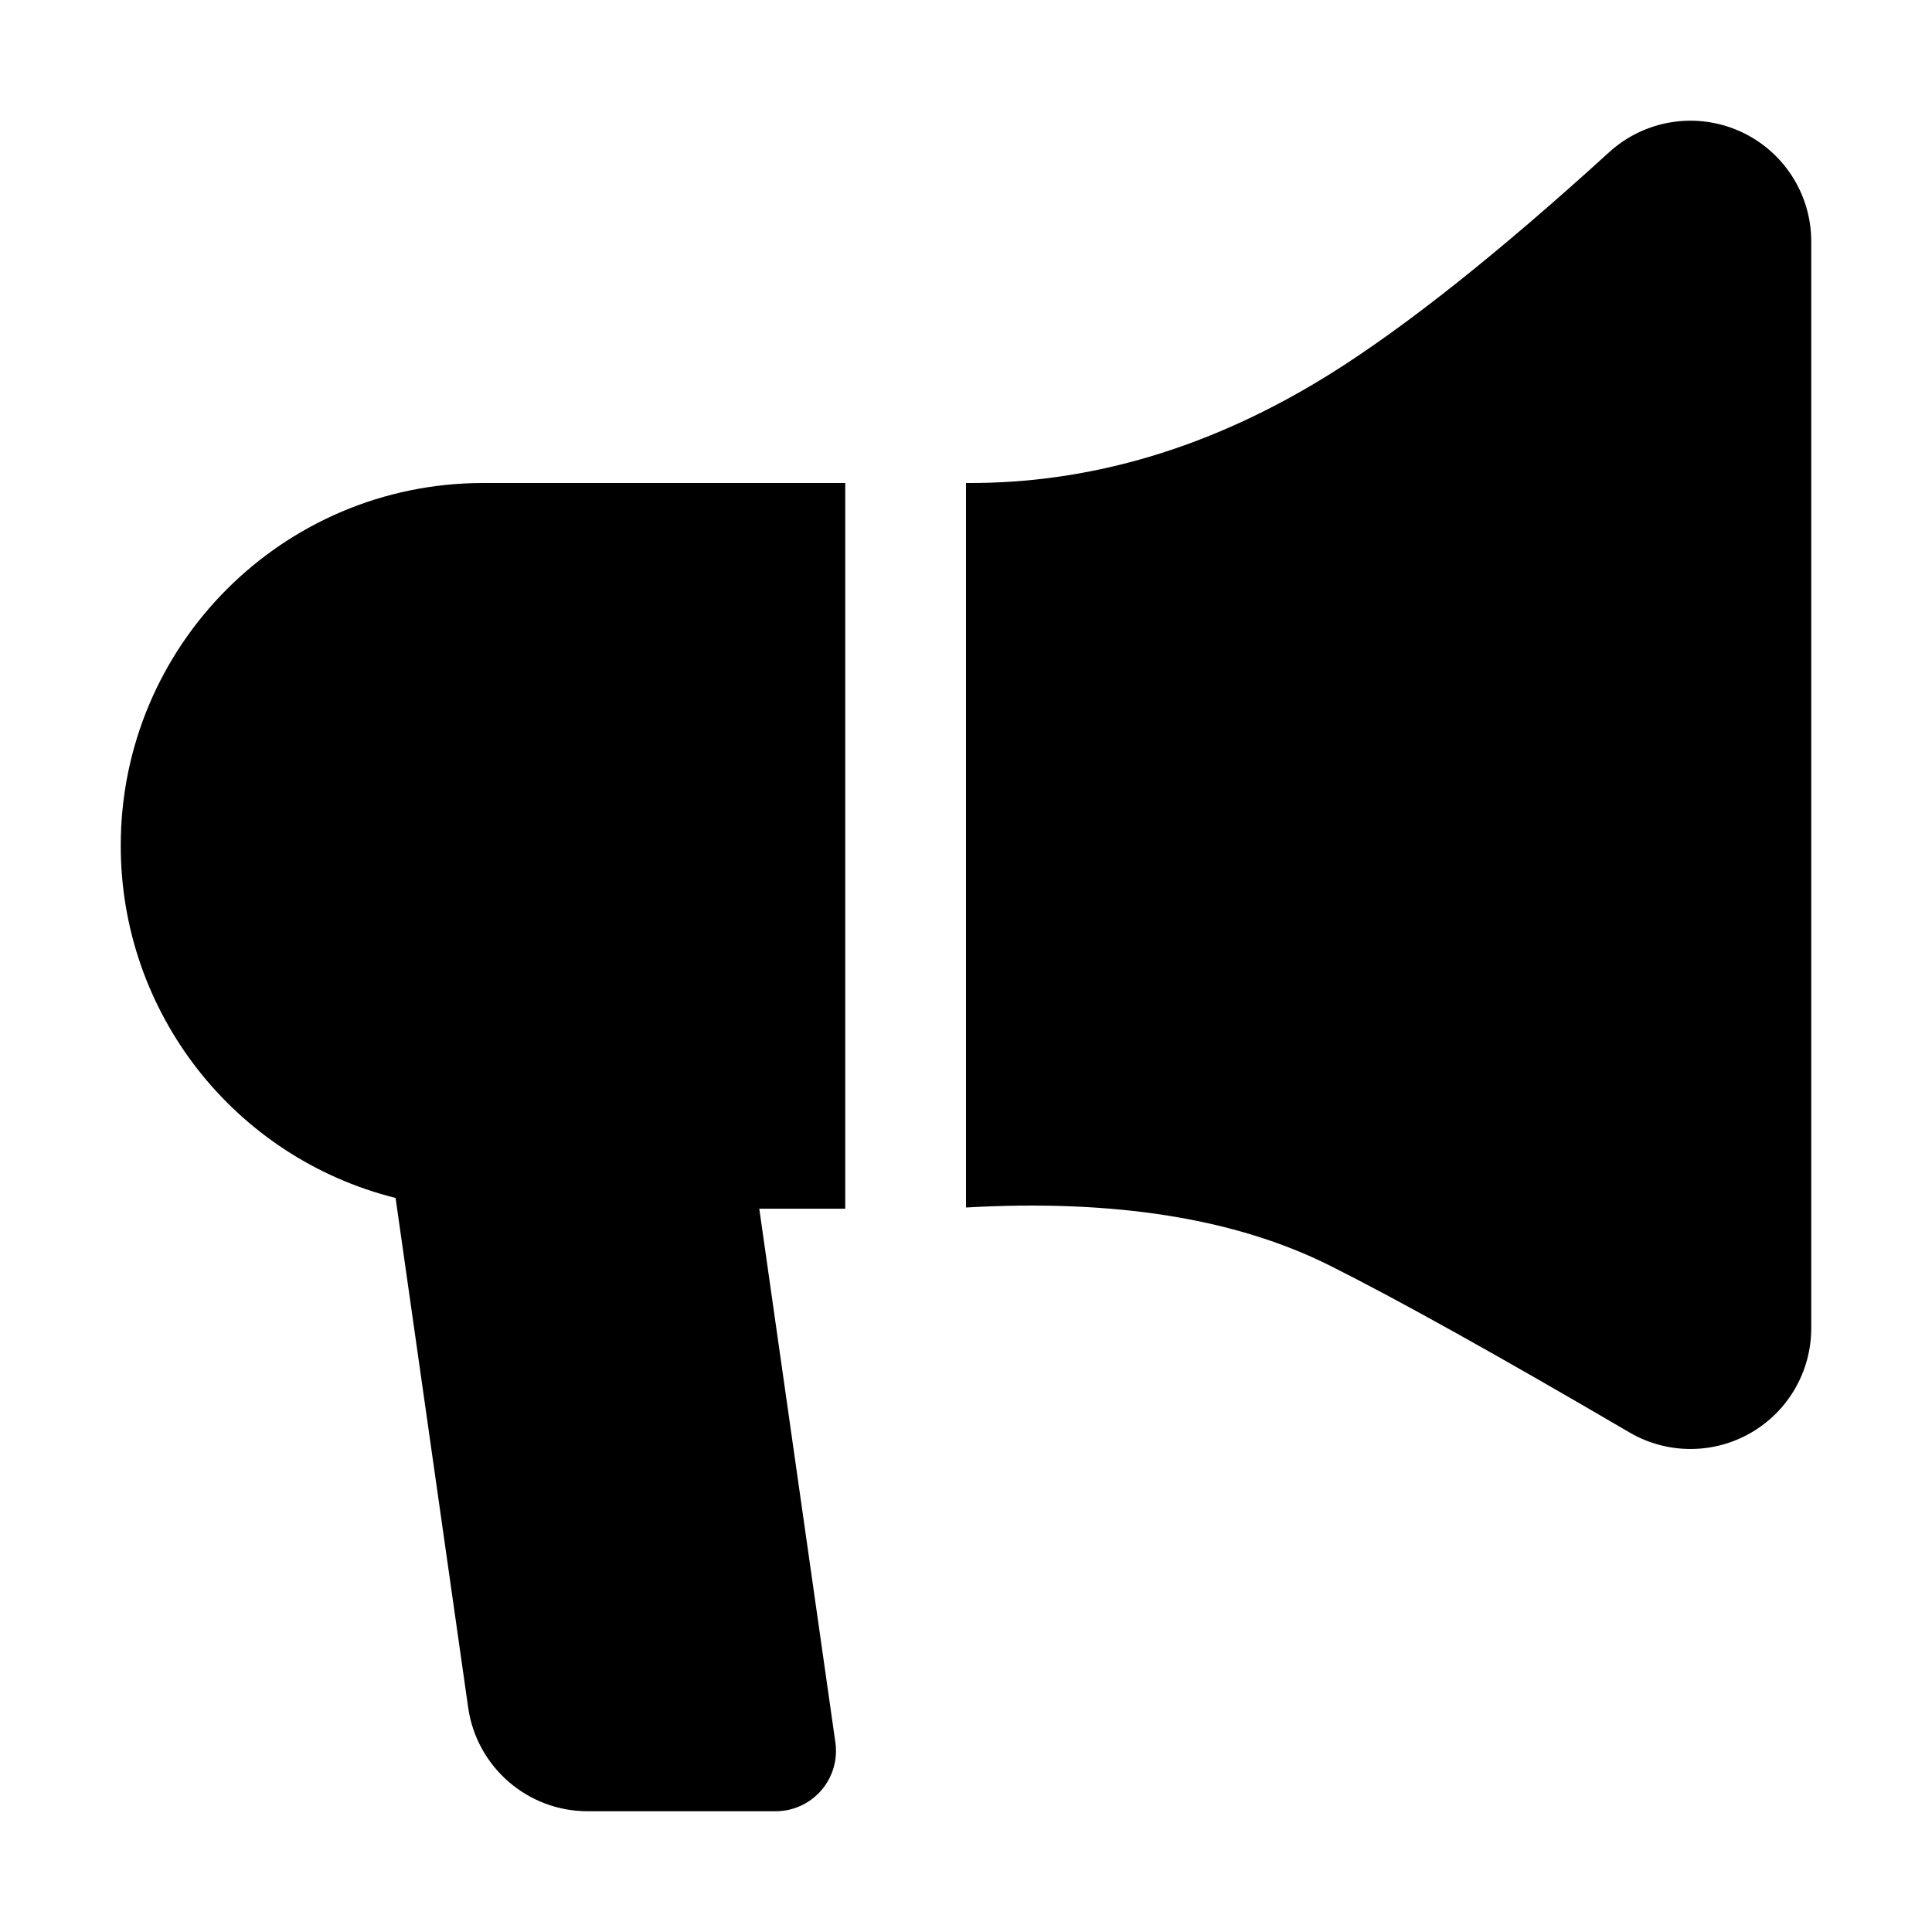
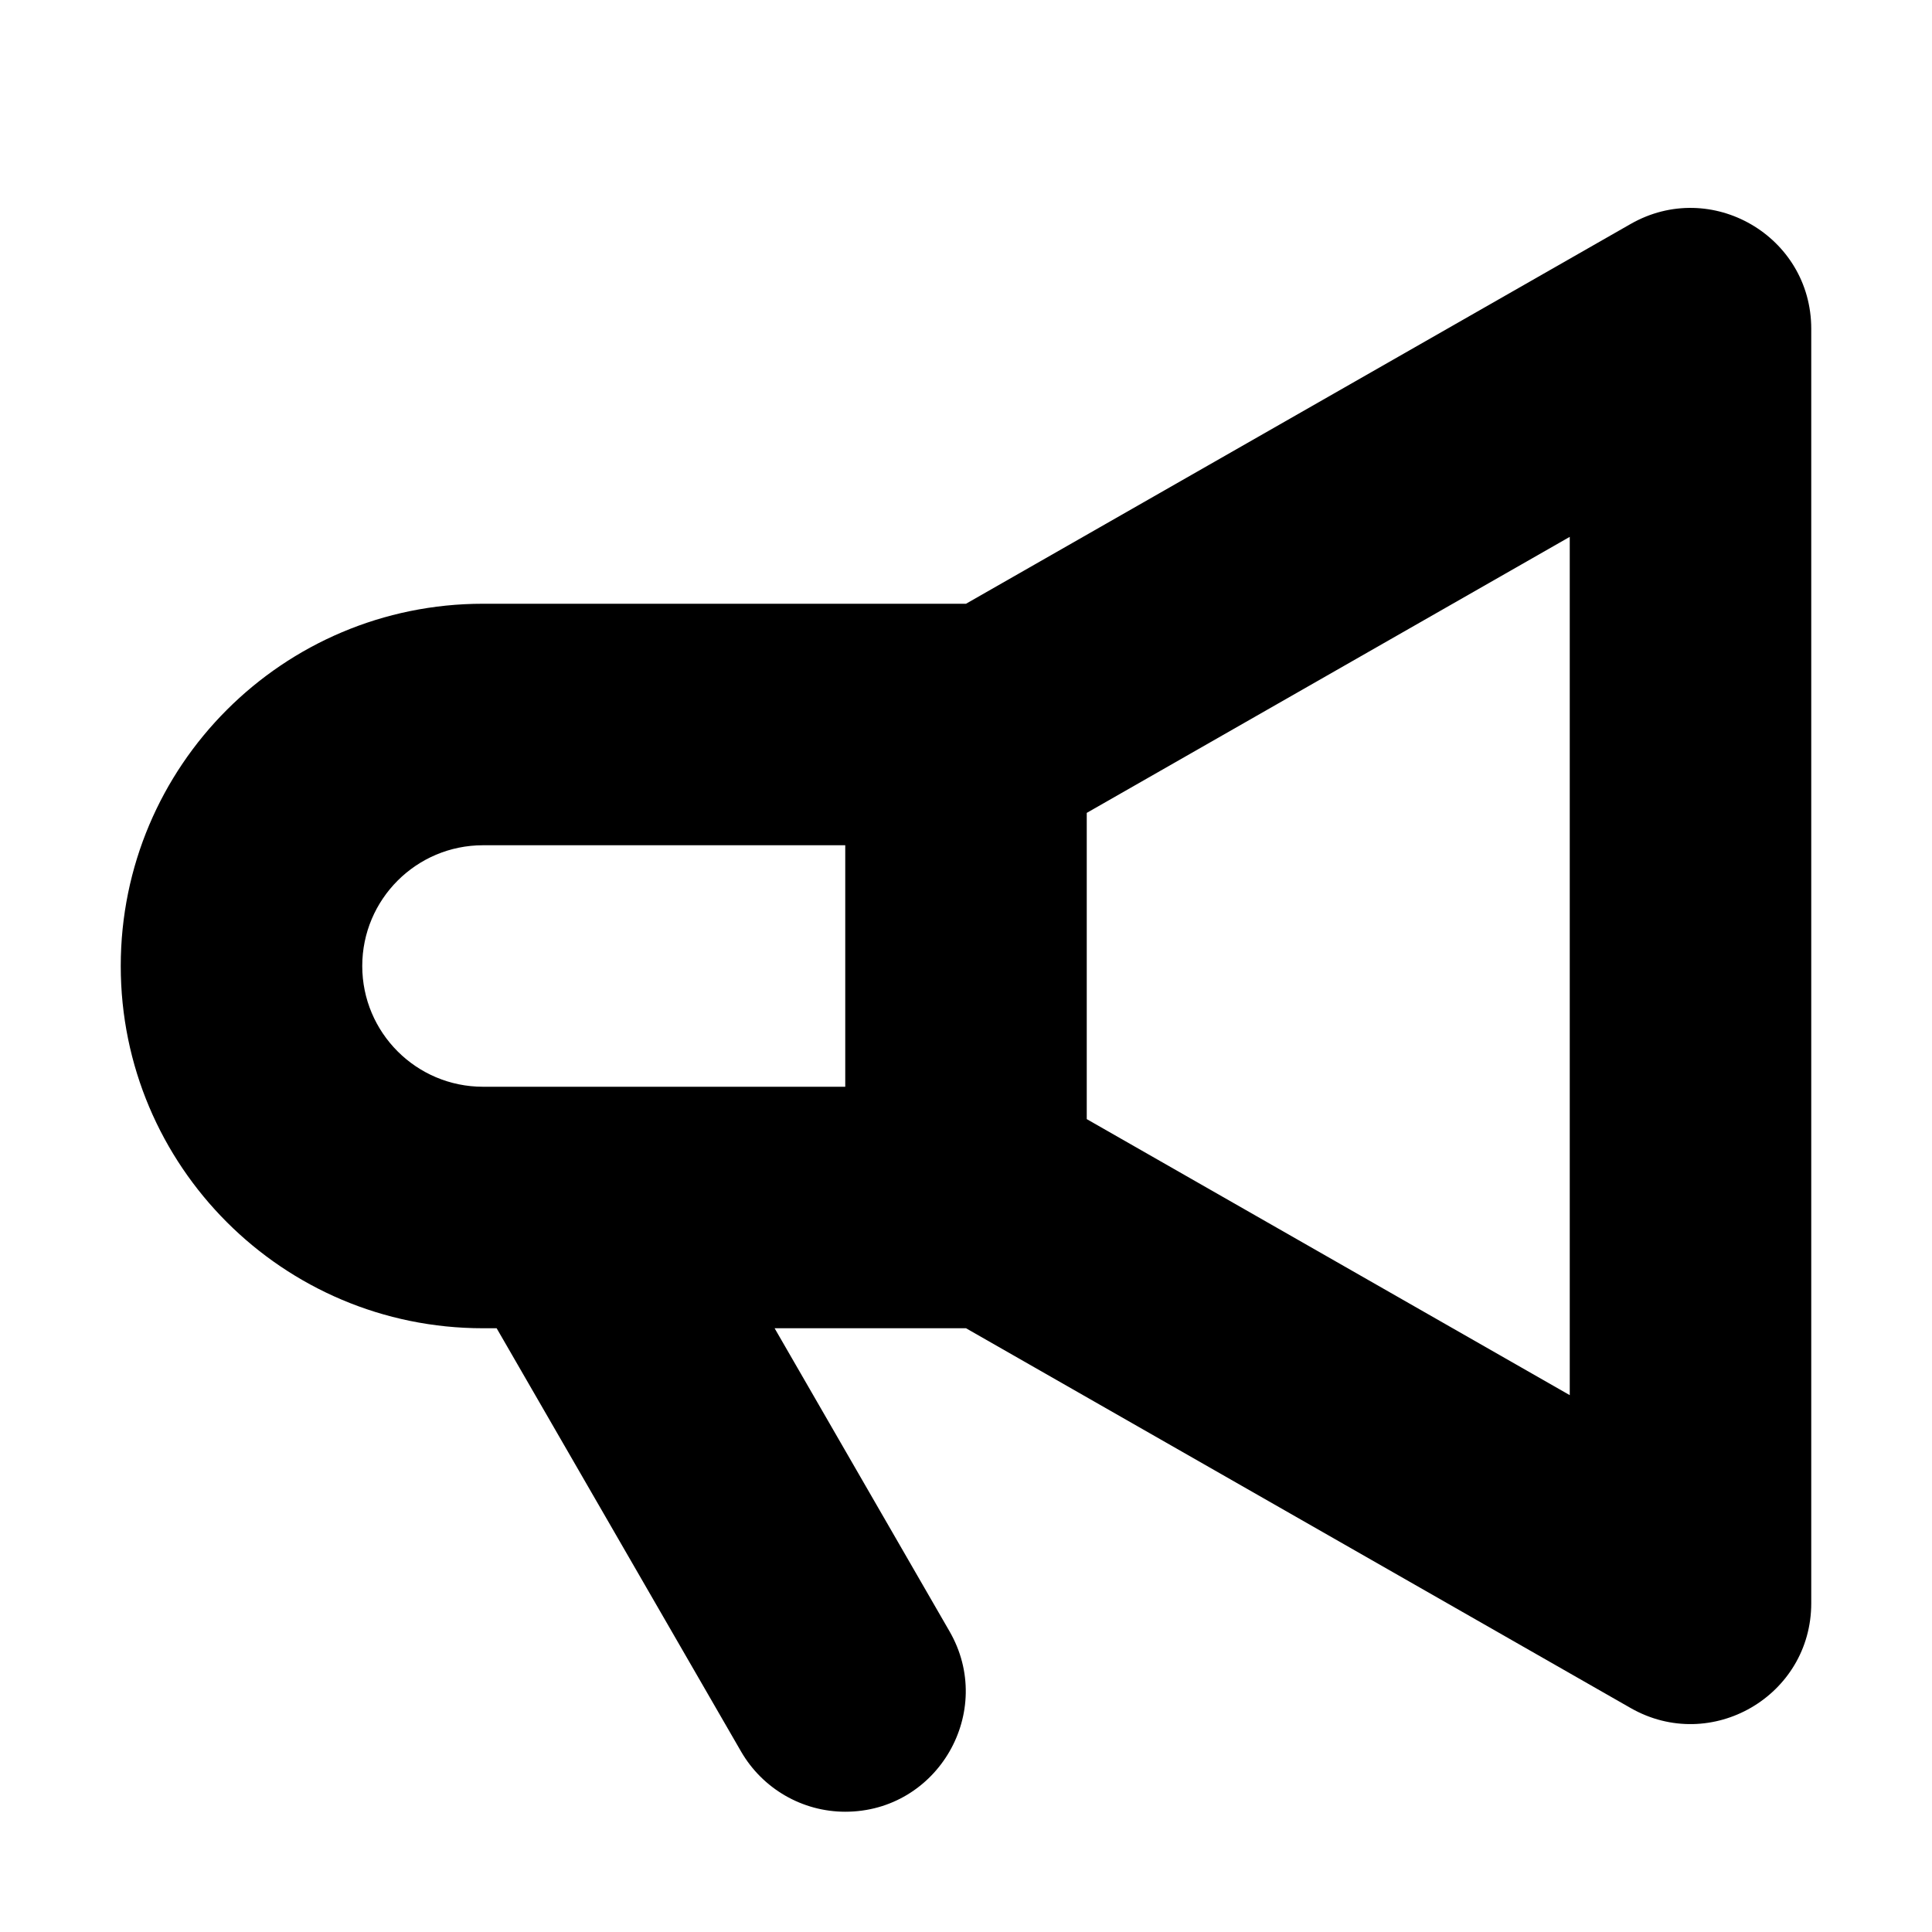
<svg xmlns="http://www.w3.org/2000/svg" width="16" height="16" viewBox="0 0 16 16">
-   <path d="M6.288 10.01l.63 4.418a.5.5 0 0 1-.495.572H4.867a1 1 0 0 1-.99-.86l-.601-4.219A3.005 3.005 0 0 1 1 7.005 3.002 3.002 0 0 1 4 4h3v6.01h-.712zM8 4c1.034.007 2.039-.294 3.014-.902.625-.391 1.396-1.003 2.313-1.838A1 1 0 0 1 15 2v9a1 1 0 0 1-1.505.863c-1.102-.645-1.93-1.106-2.482-1.382C10.232 10.09 9.228 9.93 8 10V4z" id="a" />
+   <path fill="#000000" fill-rule="evenodd" d="M4,5 C2.343,5 1,6.343 1,8 C1,9.657 2.343,11 4,11 L4.113,11 L6.137,14.505 C6.315,14.813 6.644,15.004 7,15.004 C7.767,15.004 8.247,14.173 7.863,13.509 L6.415,11 L8,11 L13.504,14.145 C14.171,14.526 15,14.045 15,13.277 L15,2.723 C15,1.955 14.171,1.474 13.504,1.855 L8,5 L4,5 Z M4,7 L7,7 L7,9 L4,9 C3.448,9 3,8.552 3,8 C3,7.448 3.448,7 4,7 Z M13,11.554 L9,9.268 L9,6.732 L13,4.446 L13,11.554 Z" />
</svg>
